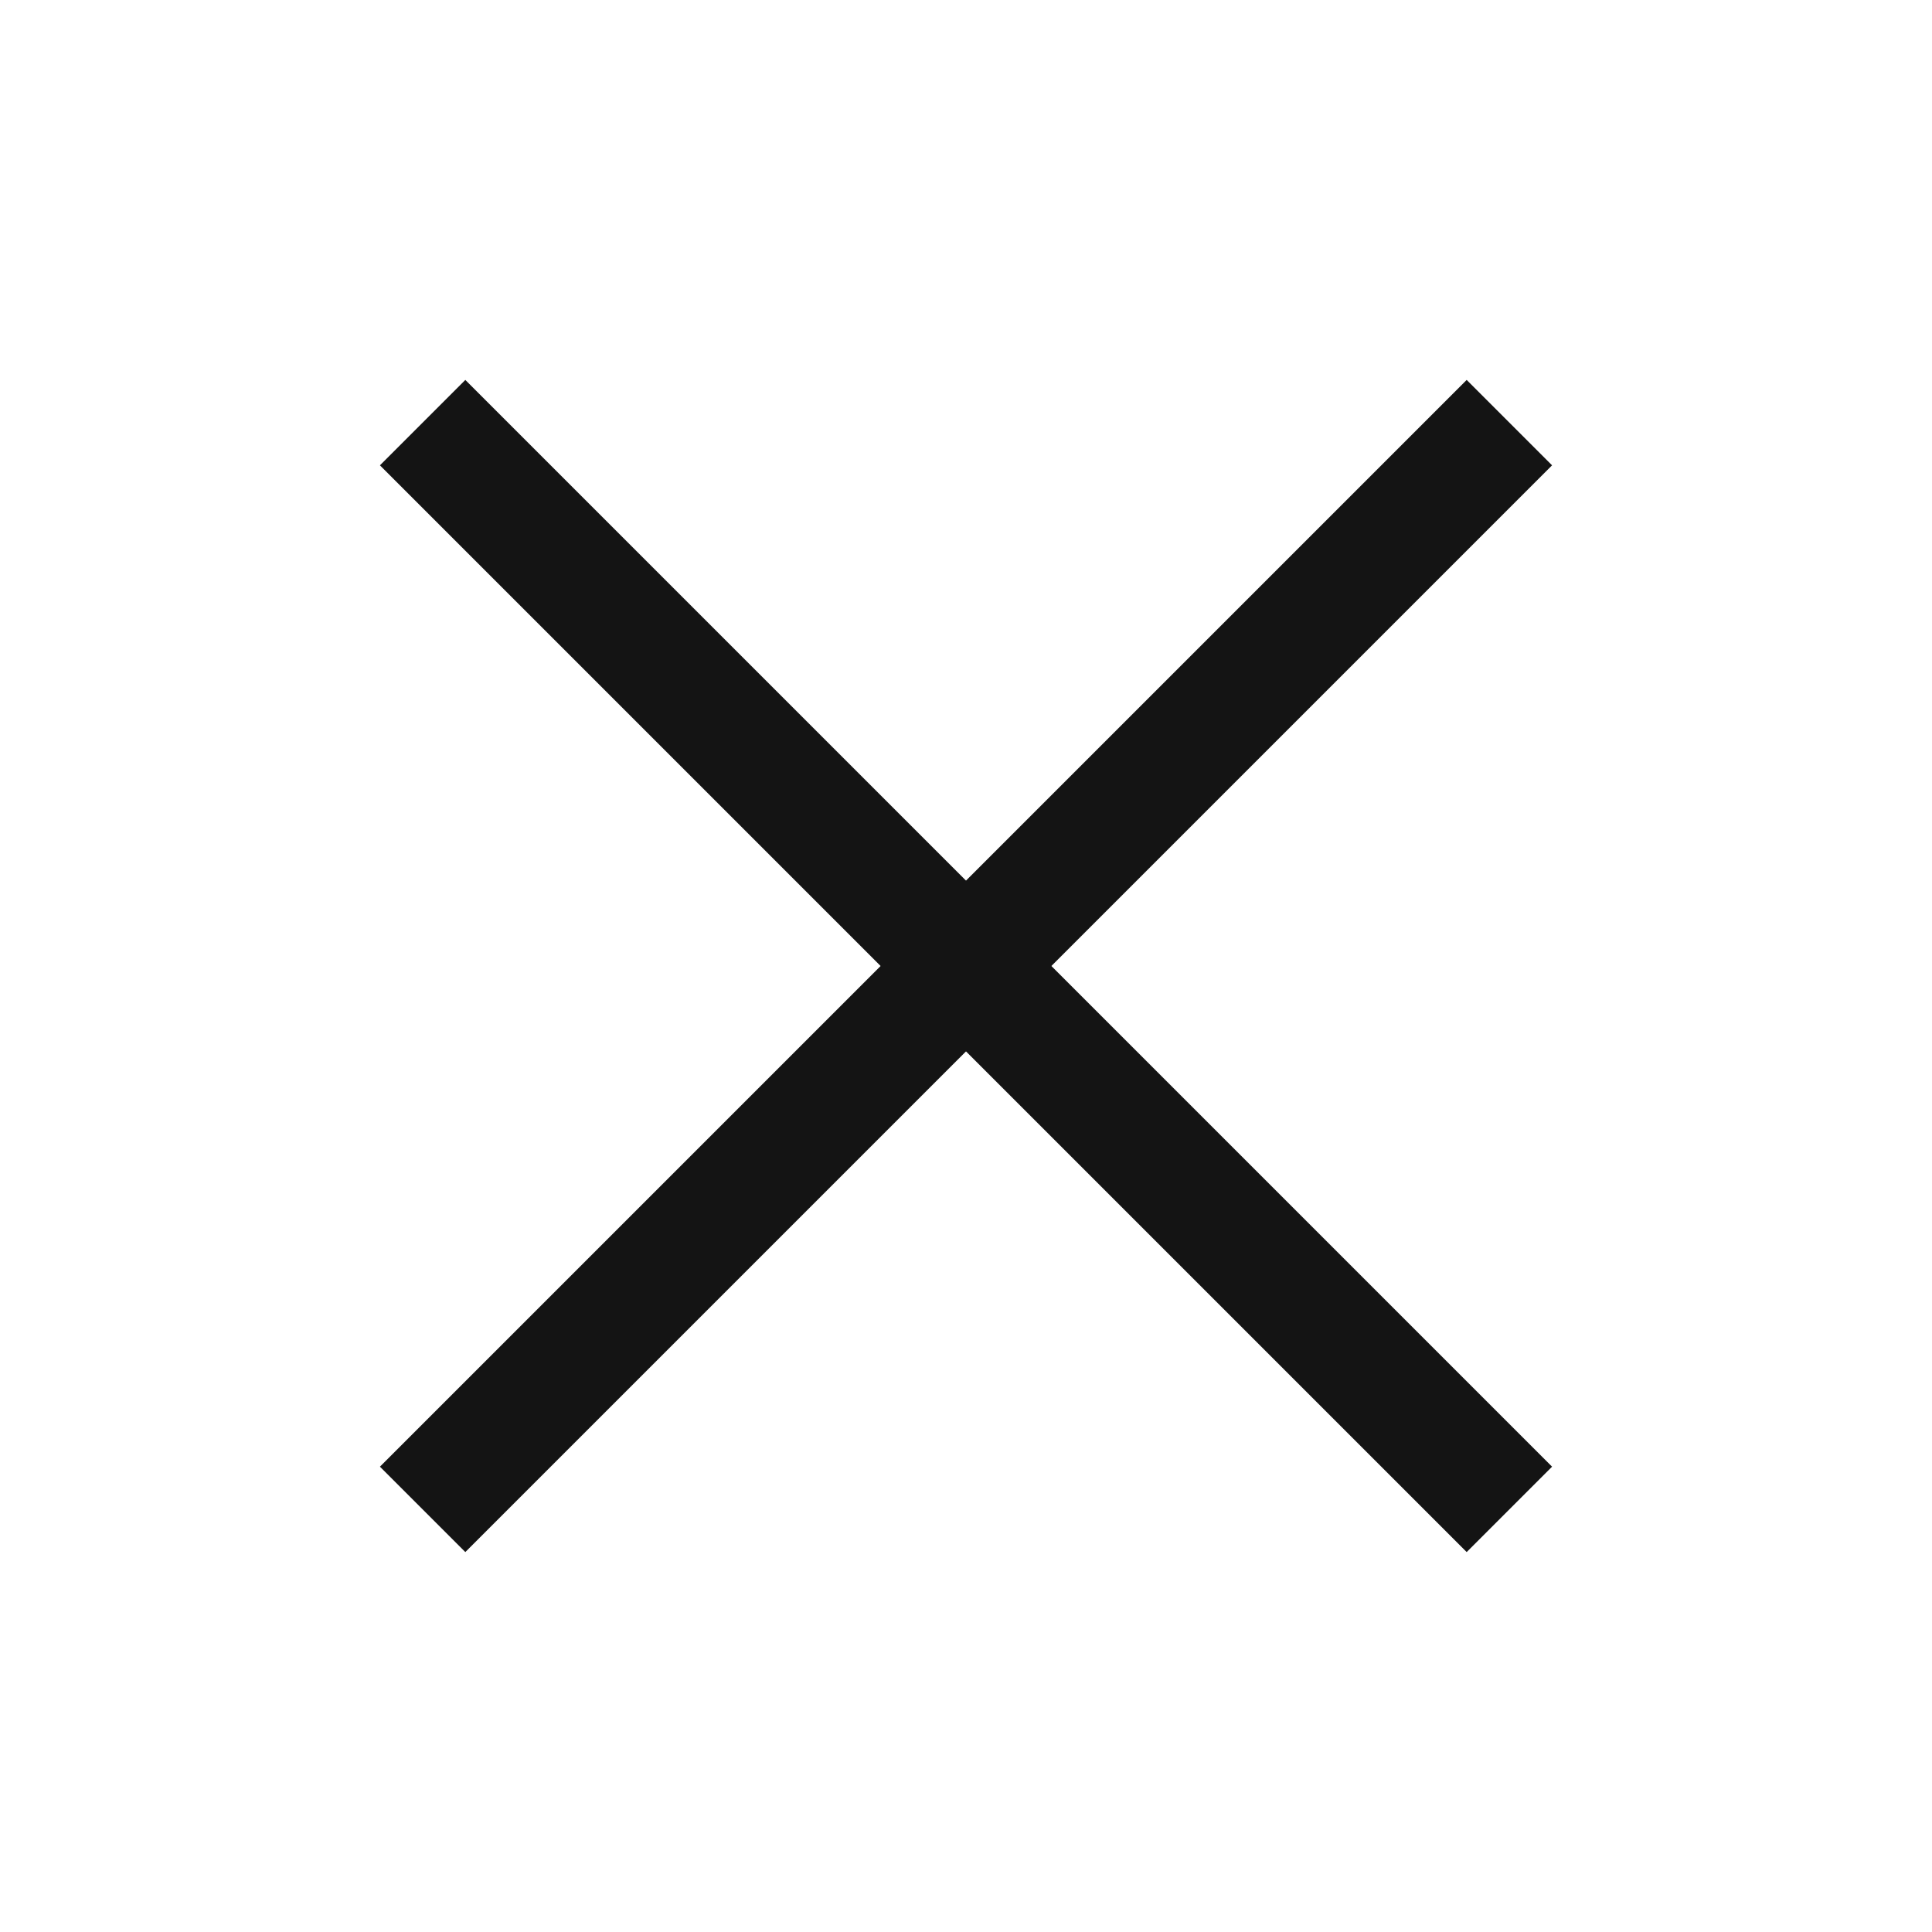
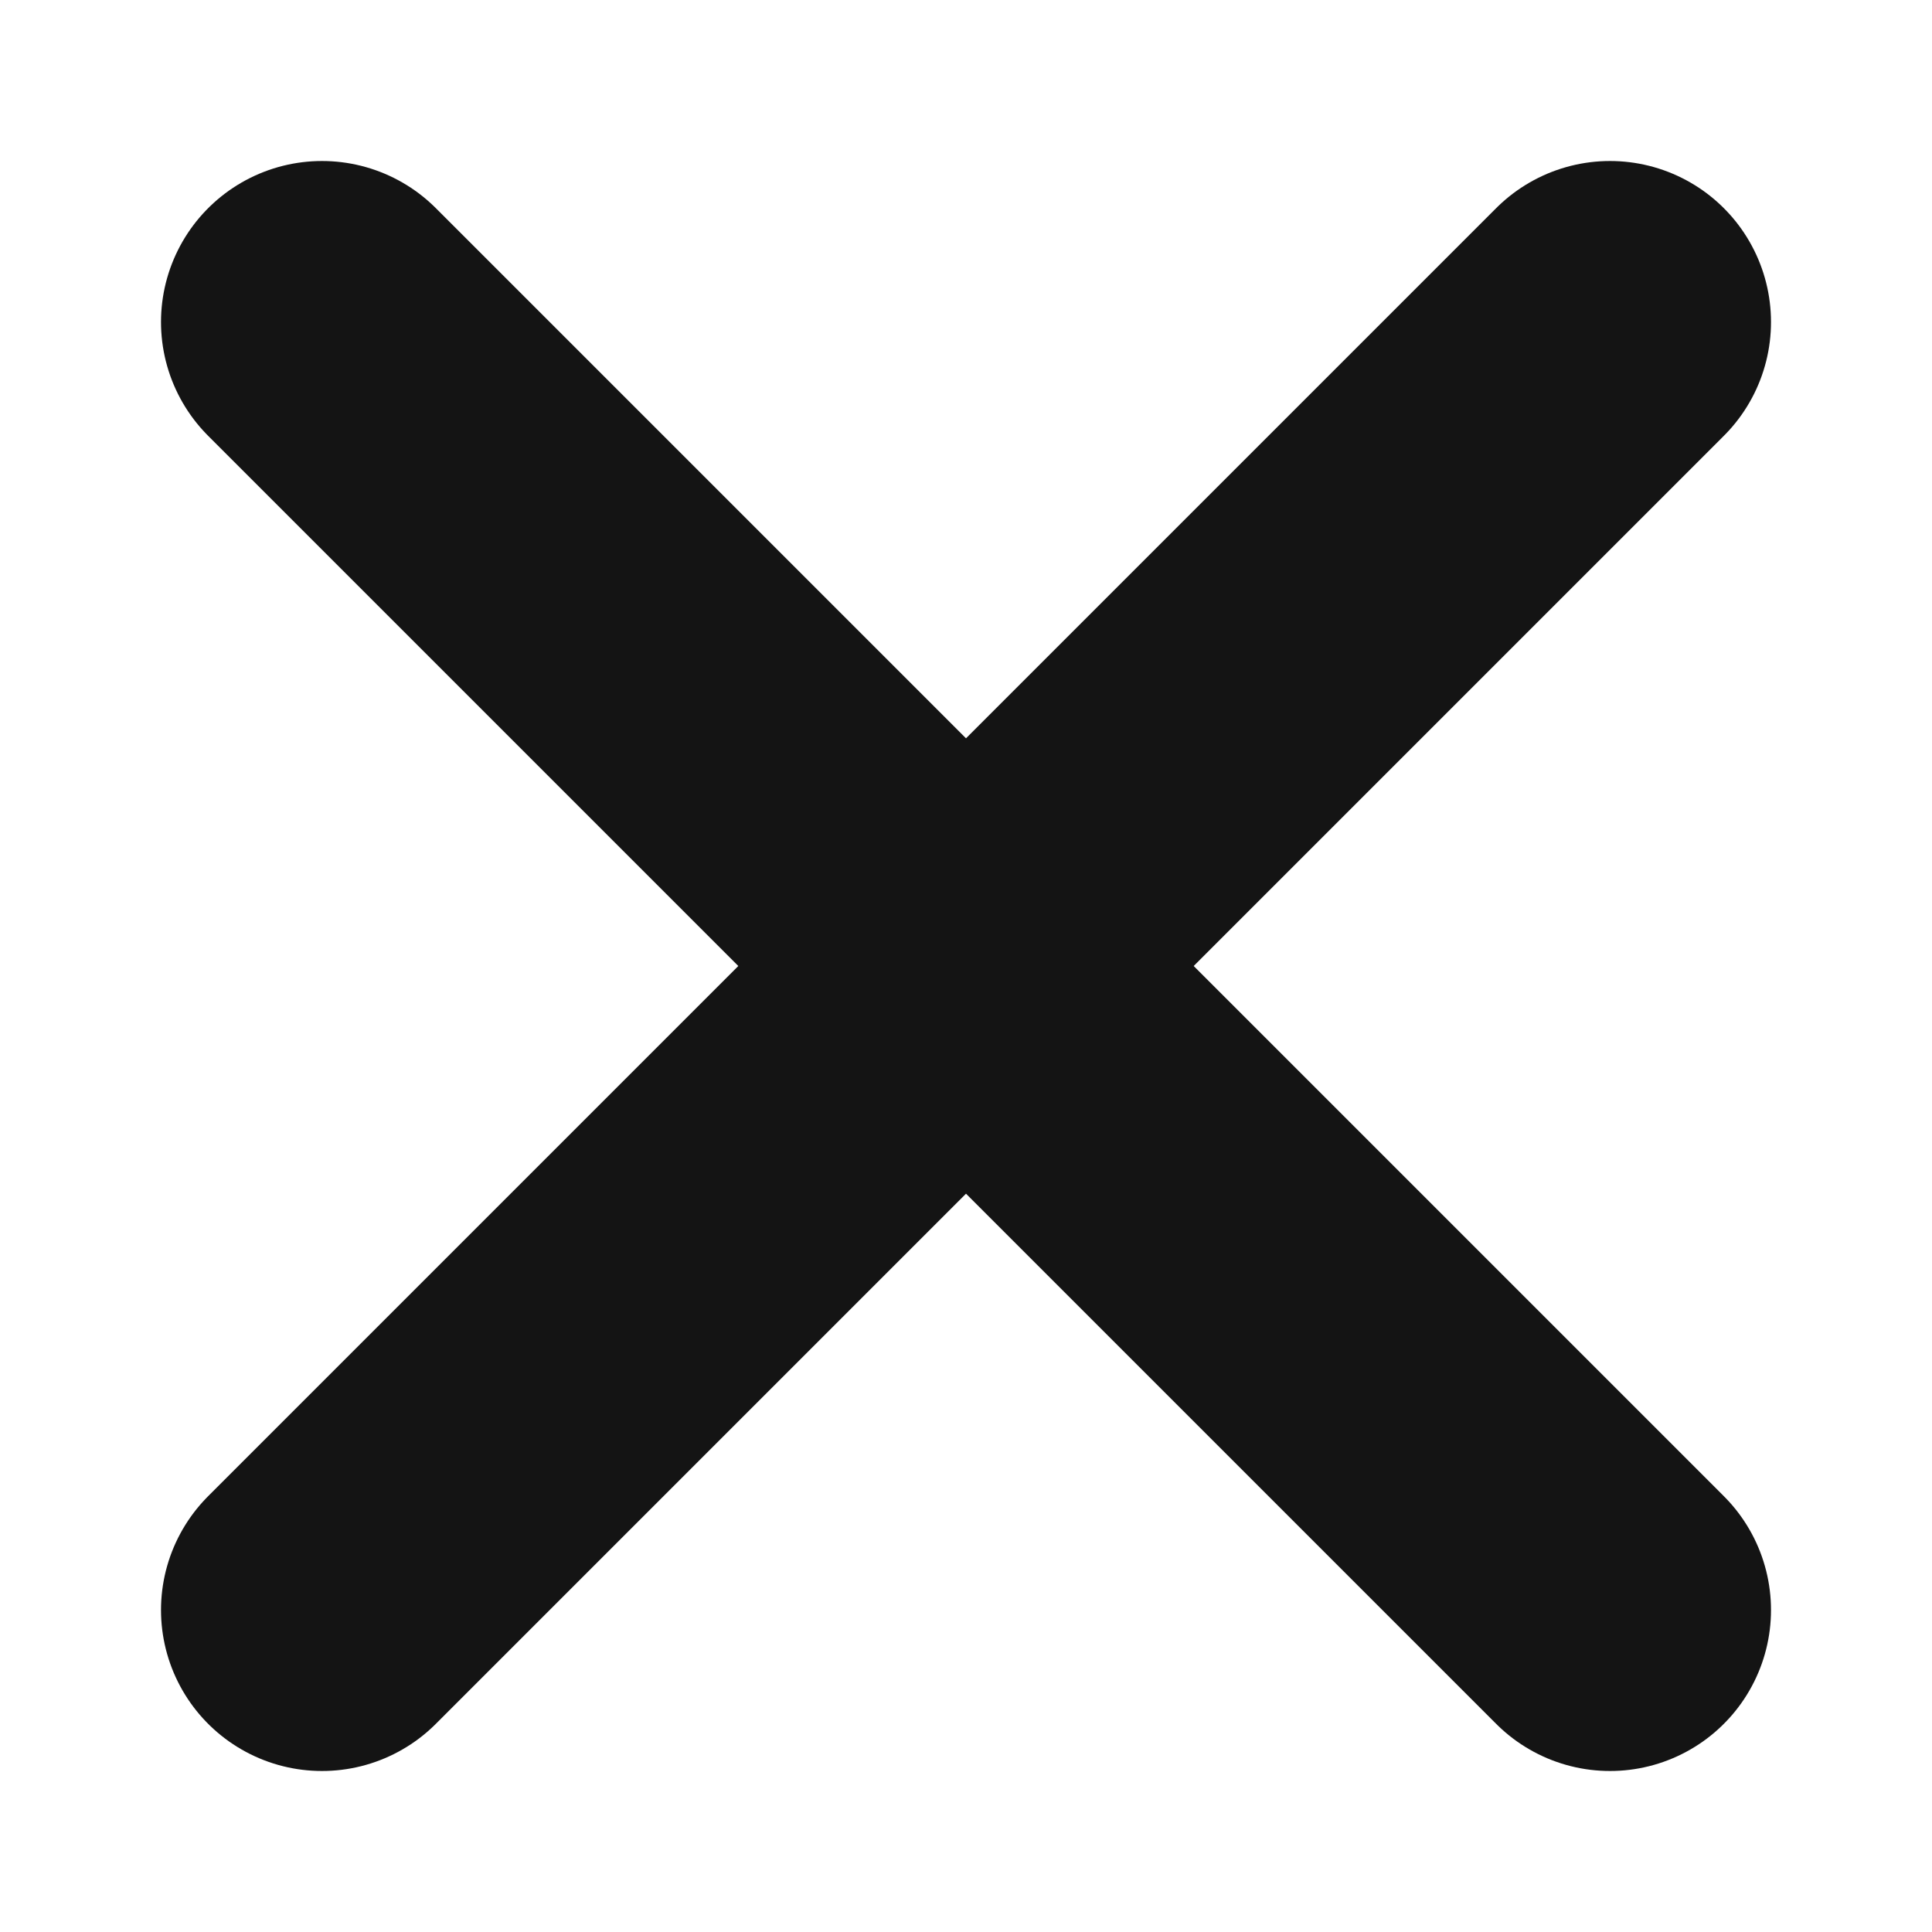
- <svg xmlns="http://www.w3.org/2000/svg" version="1.1" width="32" height="32" id="svg2">
+ <svg xmlns="http://www.w3.org/2000/svg" version="1.1" width="12" height="12" id="svg2">
  <defs id="defs6" />
-   <path d="M 25,25 7,7" id="path2989" style="fill:none;stroke:#141414;stroke-width:2;stroke-linecap:butt;stroke-linejoin:miter;stroke-miterlimit:4;stroke-opacity:1;stroke-dasharray:none" />
-   <path style="fill:none;stroke:#141414;stroke-width:2;stroke-linecap:butt;stroke-linejoin:miter;stroke-miterlimit:4;stroke-opacity:1;stroke-dasharray:none" id="path2985" d="M 25,7 7,25" />
+   <g id="g15" transform="translate(-10,-10)">
+     <g id="g10">
+       <path d="M 20,20 12,12" id="path2989" style="fill:none;stroke:#141414;stroke-width:2;stroke-linecap:round;stroke-linejoin:miter;stroke-miterlimit:4;stroke-dasharray:none;stroke-opacity:1" />
+     </g>
+     <path style="fill:none;stroke:#141414;stroke-width:2;stroke-linecap:round;stroke-linejoin:miter;stroke-miterlimit:4;stroke-dasharray:none;stroke-opacity:1" id="path2985" d="m 20,12 -8,8" />
+   </g>
</svg>
